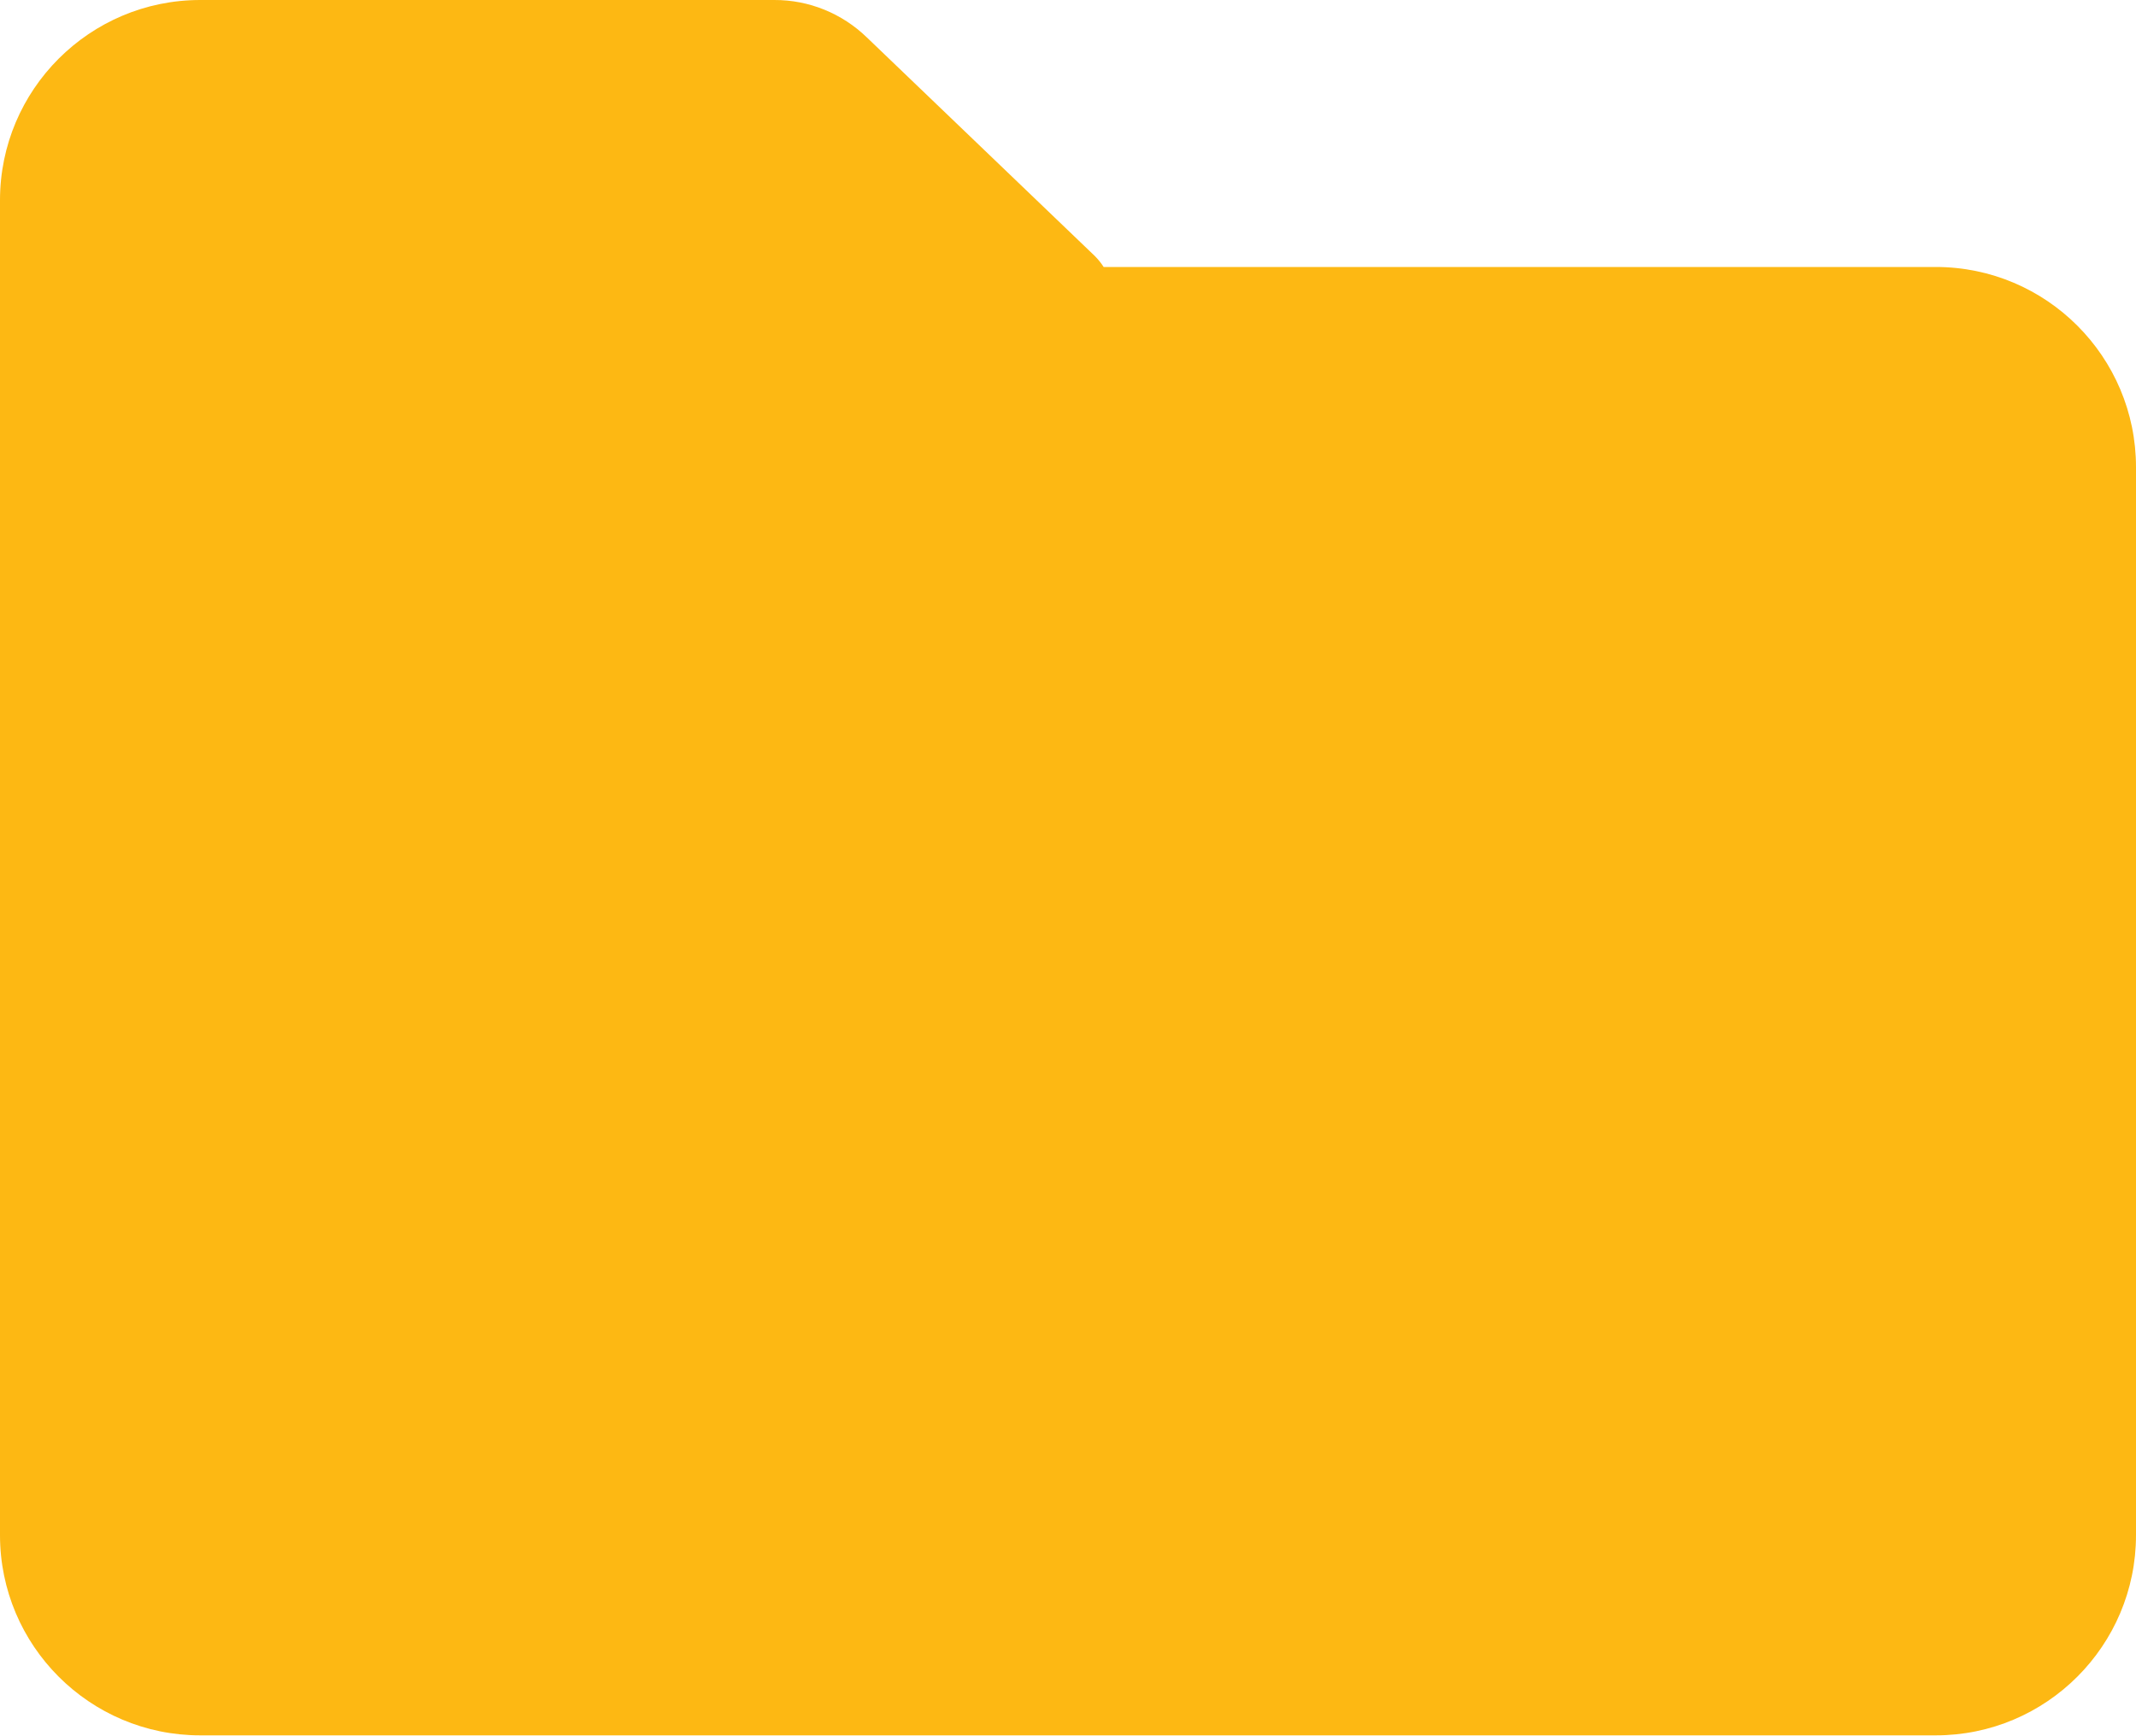
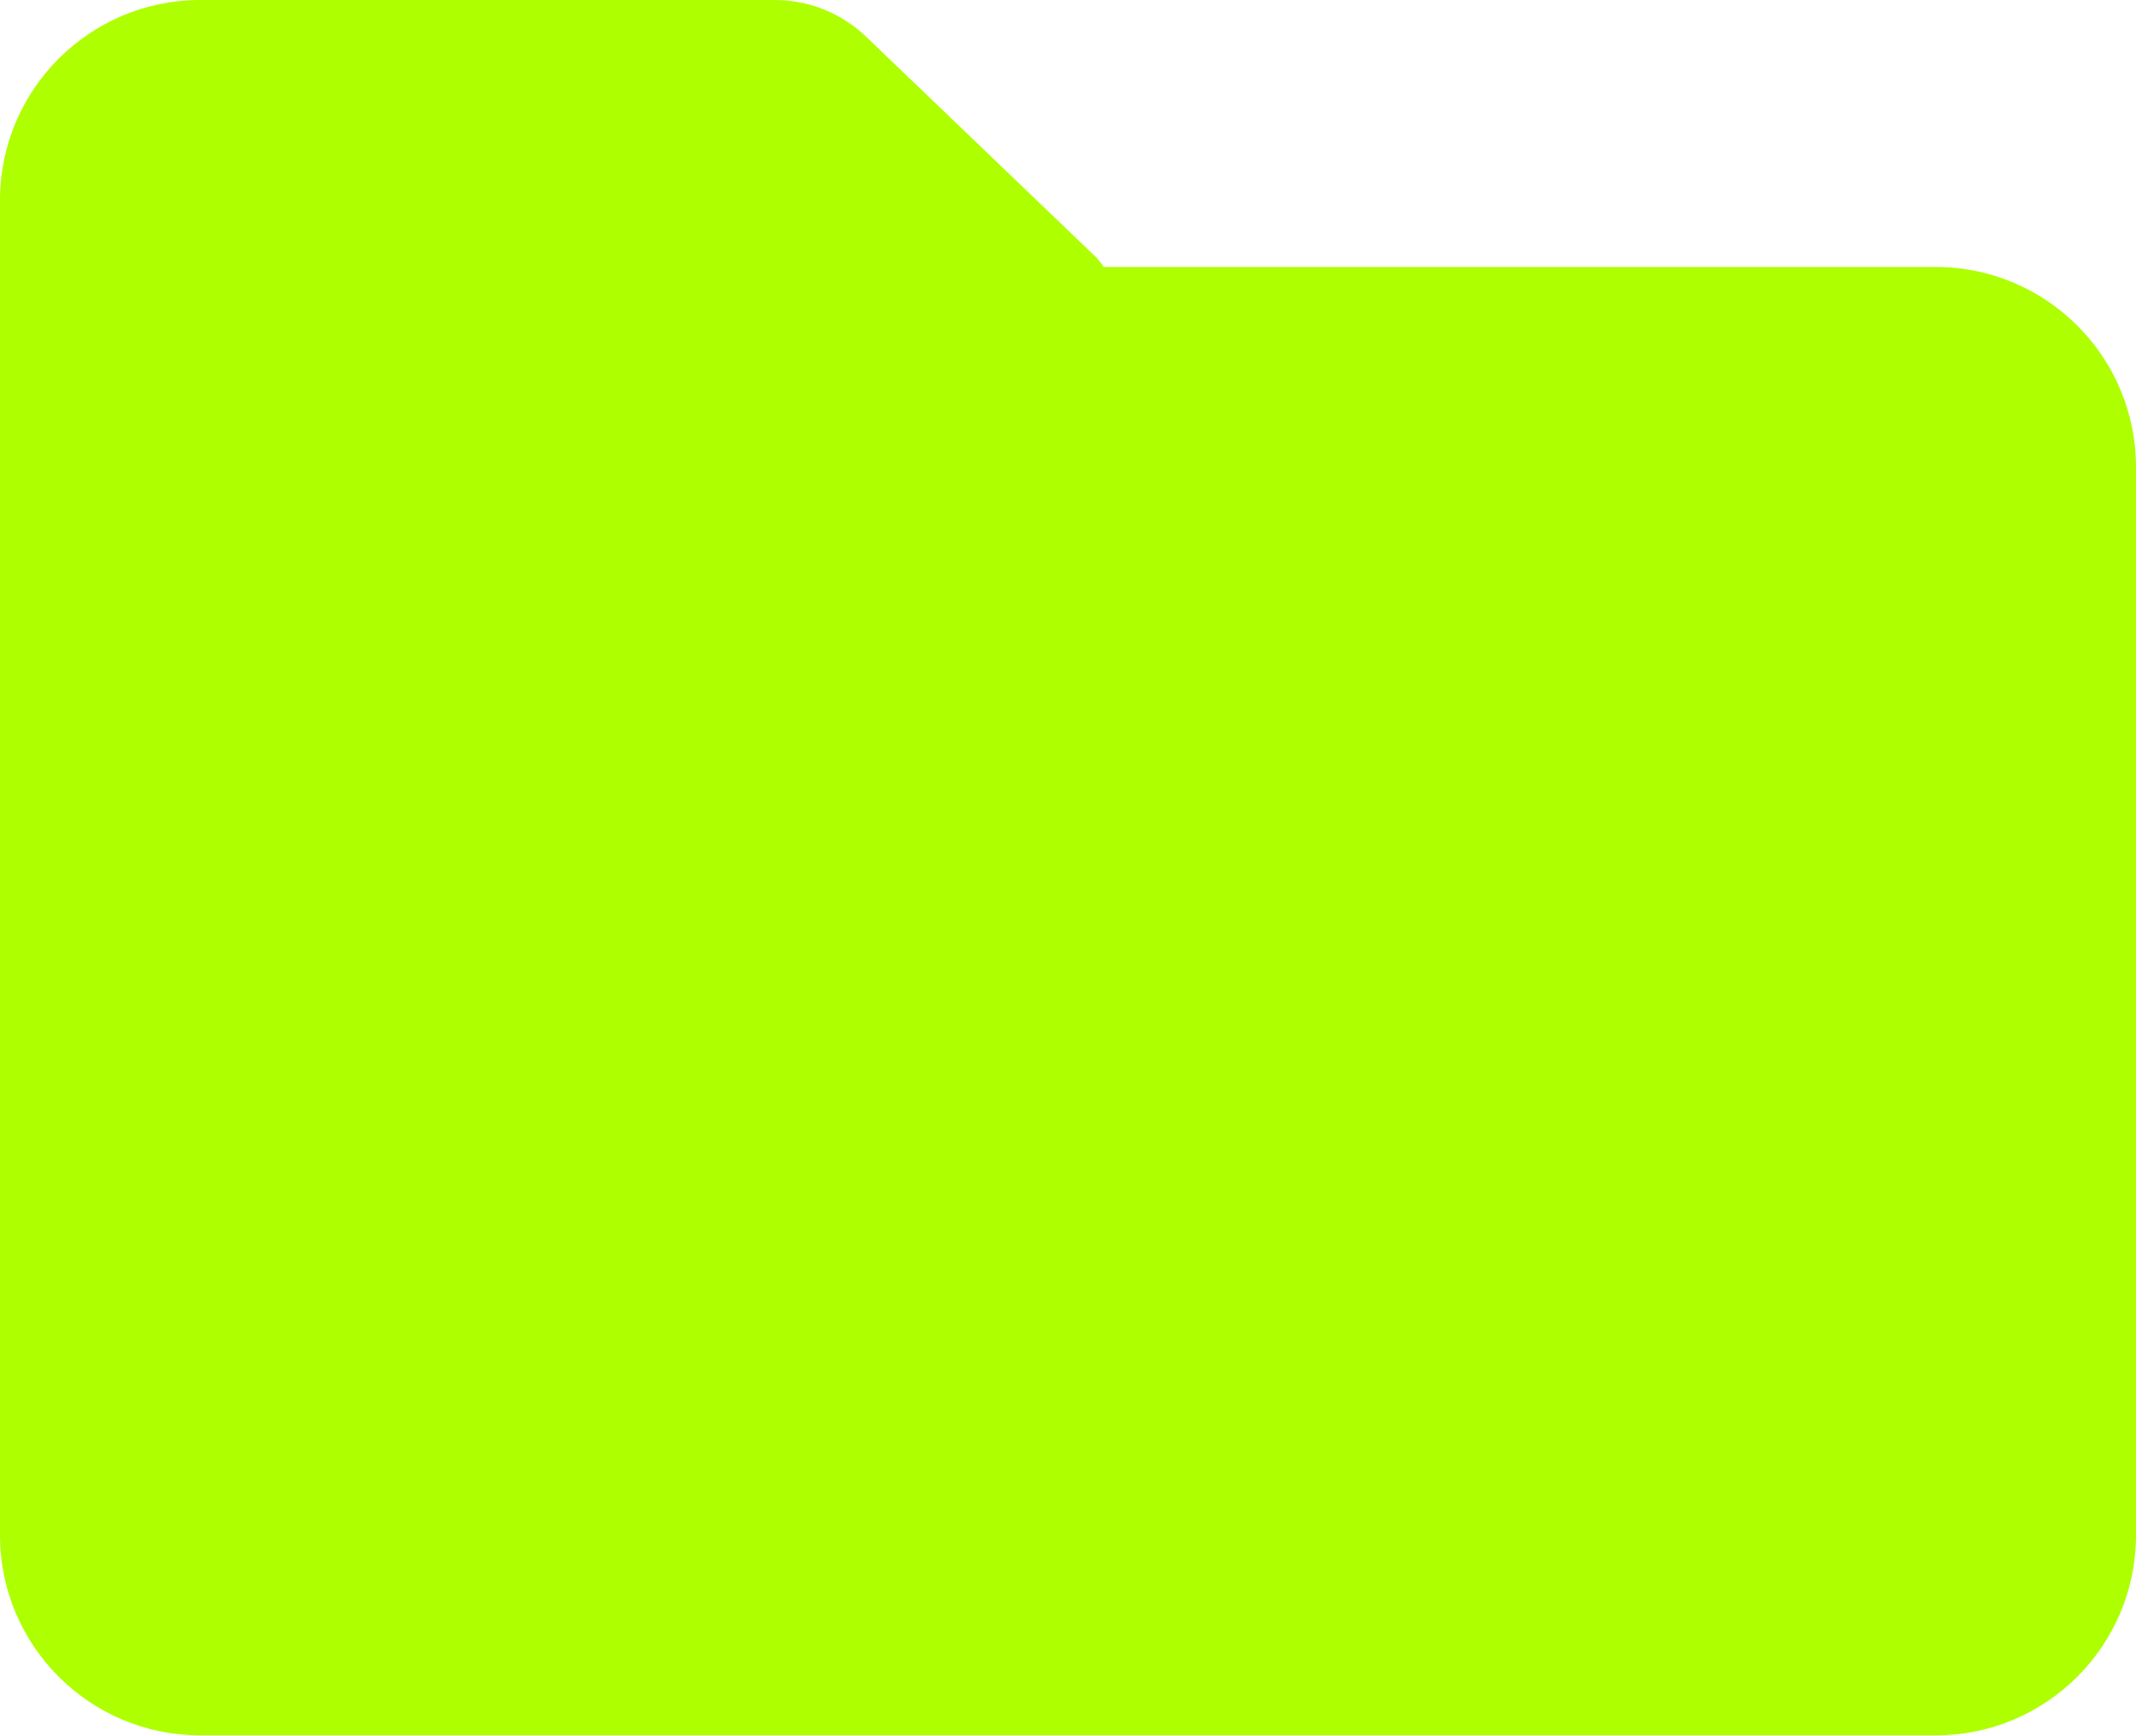
<svg xmlns="http://www.w3.org/2000/svg" width="16px" height="13px" viewBox="0 0 16 13" version="1.1">
  <g id="Page-1" stroke="none" stroke-width="1" fill="none" fill-rule="evenodd">
-     <g id="file-list-" transform="translate(-244, -278)" fill="#FDB813" fill-rule="nonzero">
+     <g id="file-list-" transform="translate(-244, -278)" fill="#aeff00" fill-rule="nonzero">
      <g id="content" transform="translate(200, 63)">
        <g id="table" transform="translate(0, 108)">
          <g id="Group-6-Copy" transform="translate(0, 105)">
            <path d="M58.5,15 L45.5,15 C44.672,15 44,14.328 44,13.5 L44,3.5 C44,2.672 44.672,2 45.5,2 L49.8,2 C50.059,1.999 50.307,2.1 50.493,2.28 L52.2,3.917 C52.225,3.942 52.248,3.97 52.267,4 L58.5,4 C59.328,4 60,4.672 60,5.5 L60,13.5 C60,14.328 59.328,15 58.5,15 Z" id="Shape" />
          </g>
        </g>
      </g>
    </g>
  </g>
</svg>
